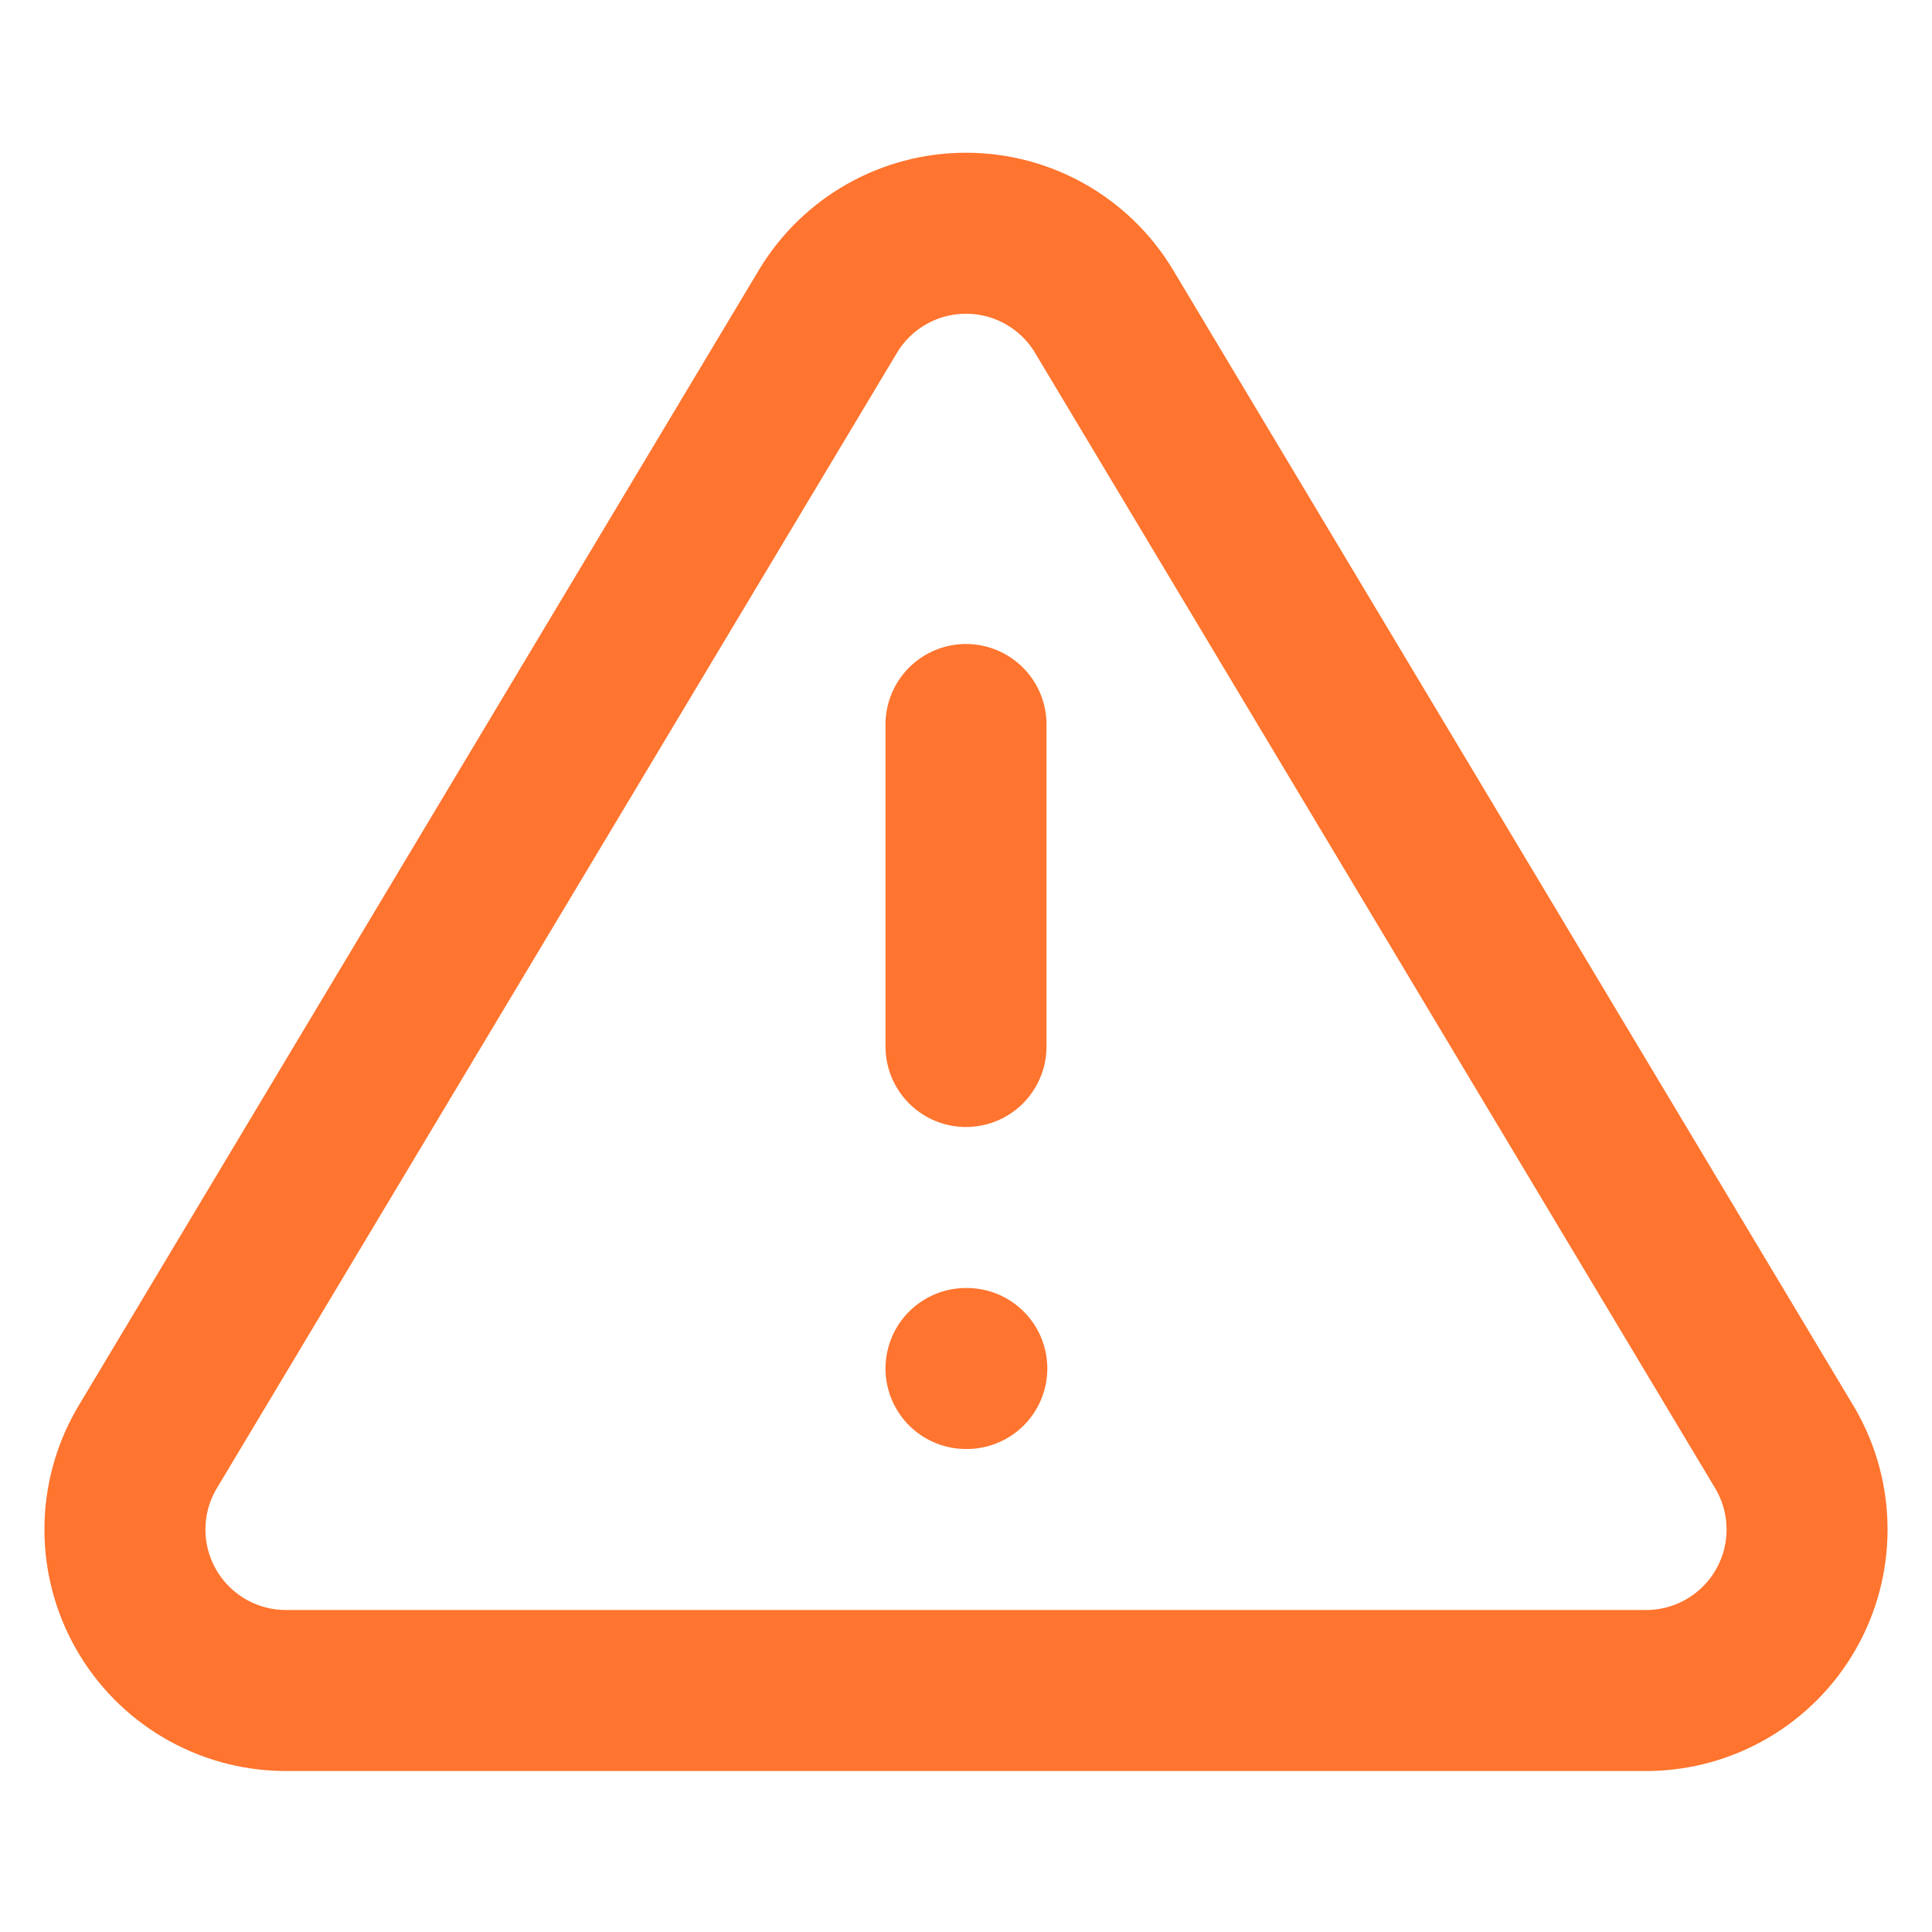
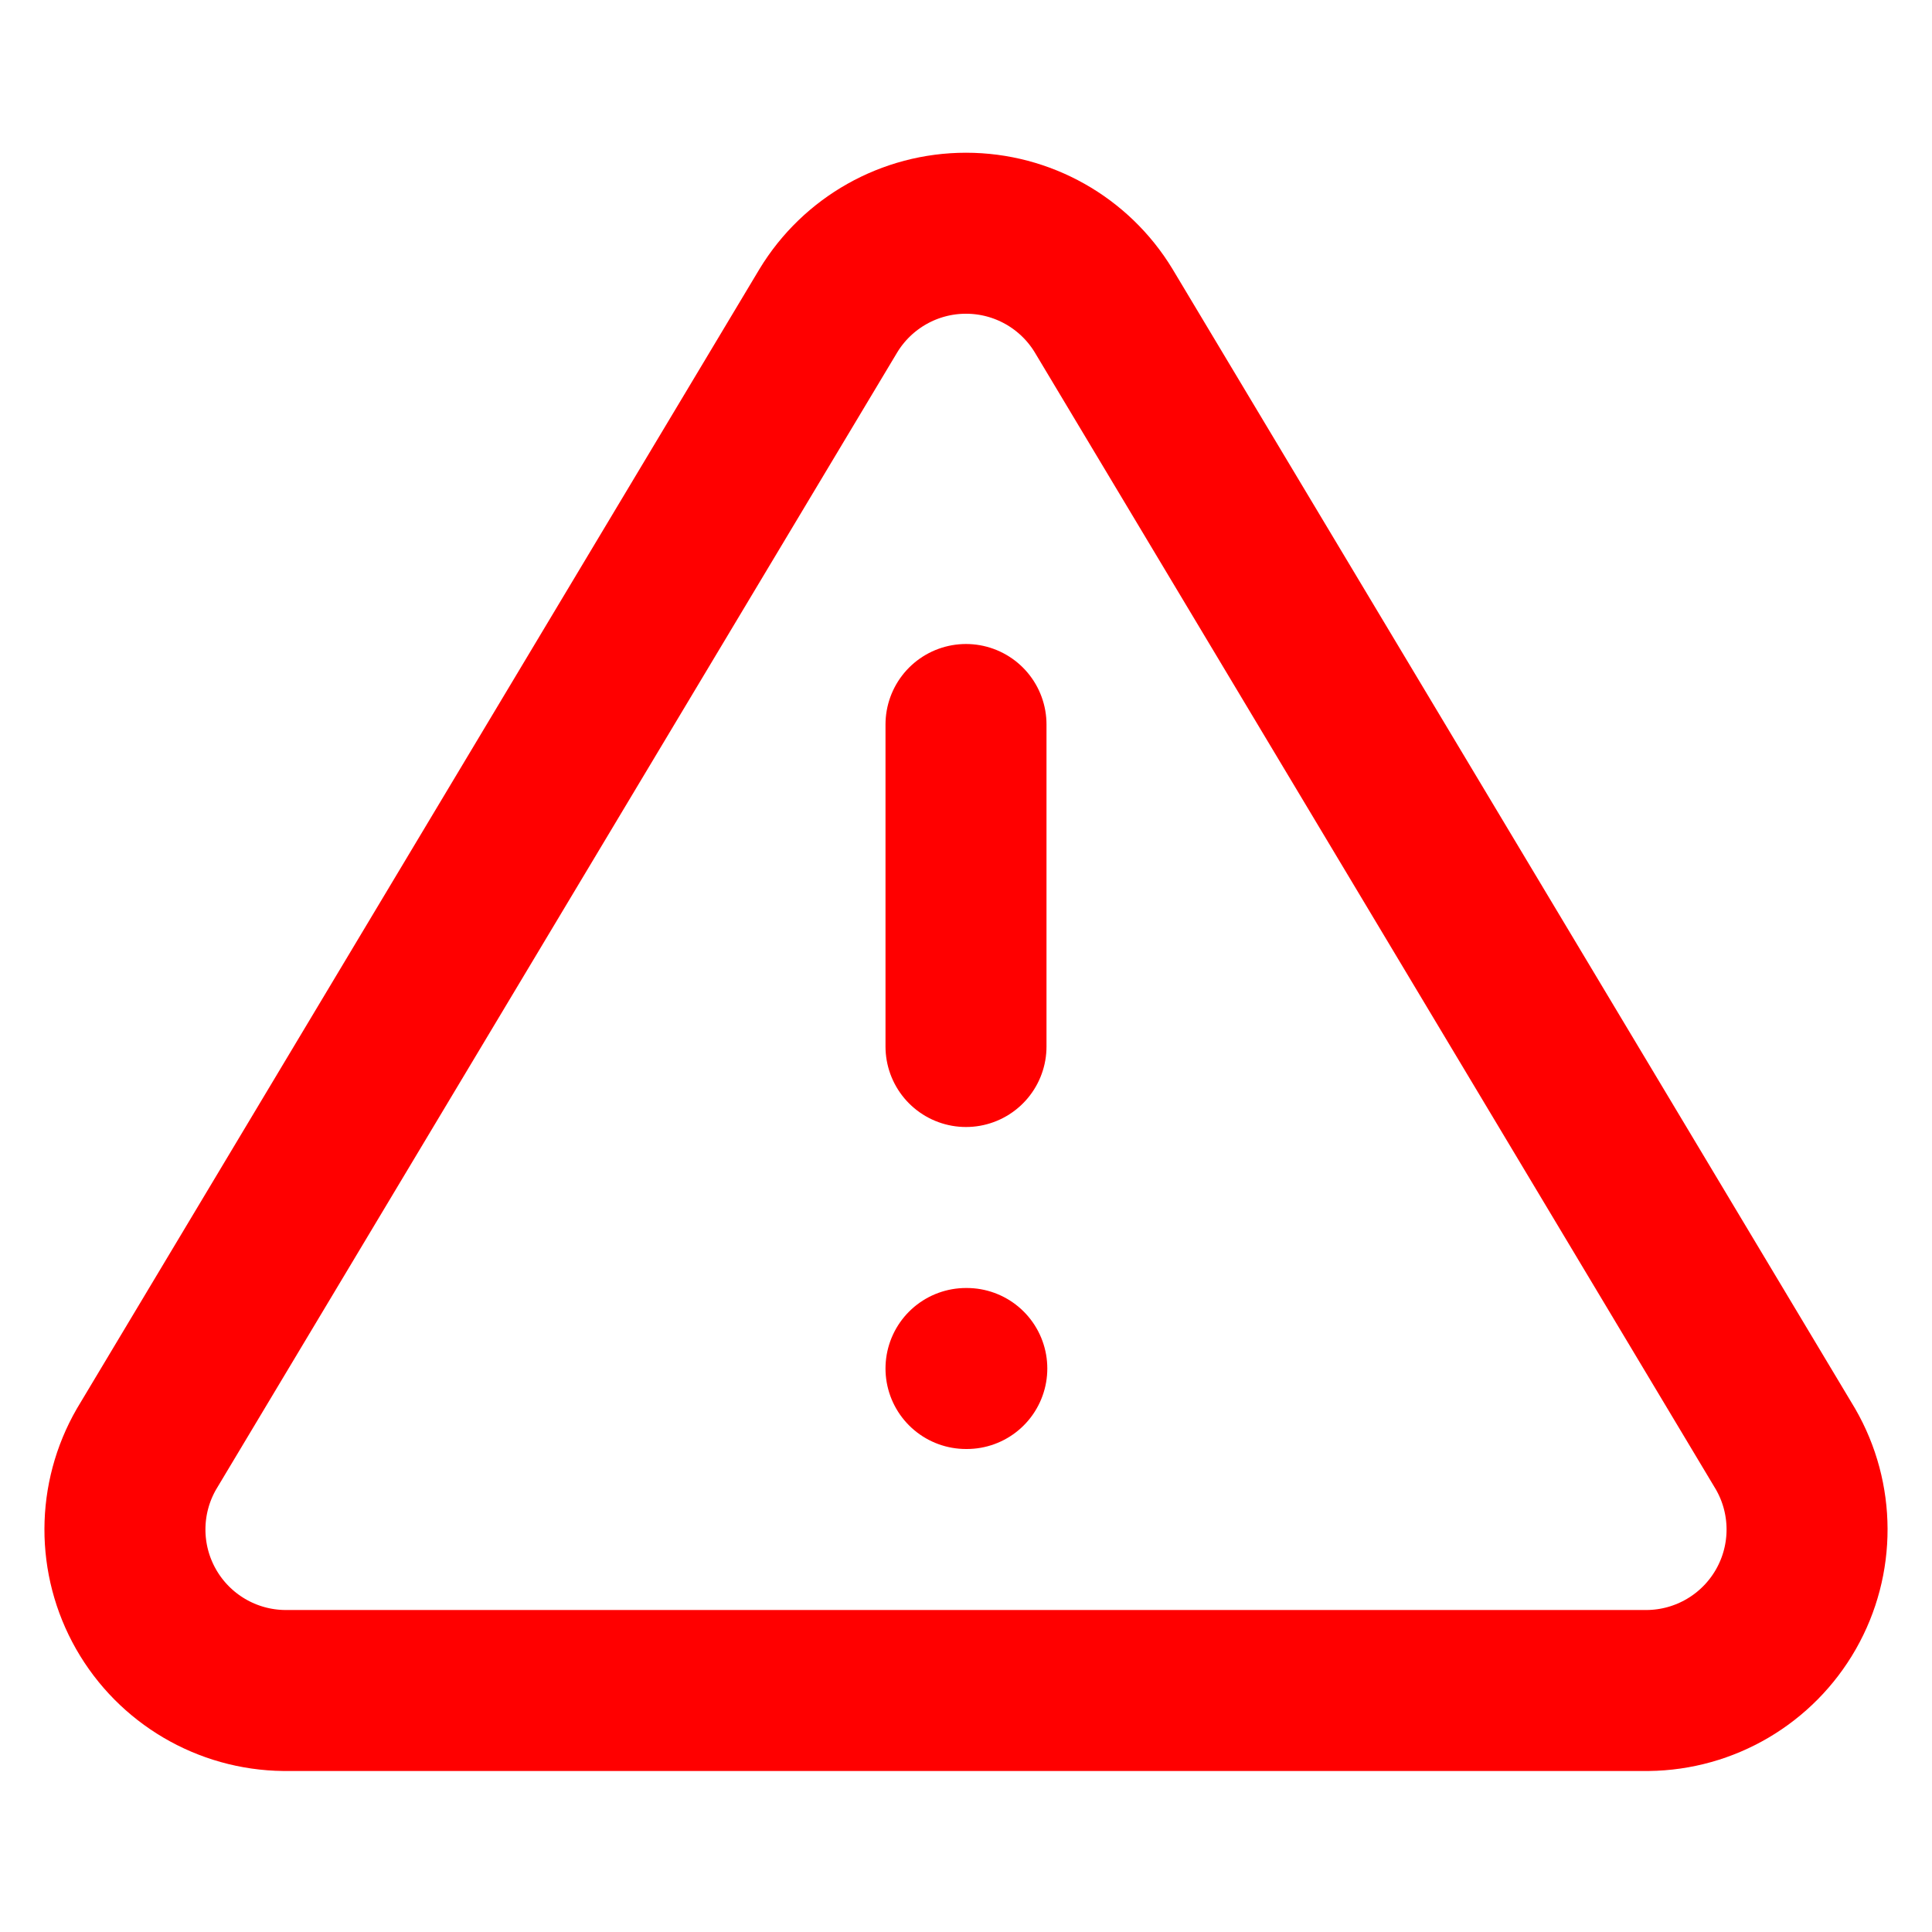
- <svg xmlns="http://www.w3.org/2000/svg" width="24" height="24" viewBox="0 0 24 24" fill="none" stroke="#ff742e" stroke-width="2" stroke-linecap="round" stroke-linejoin="round" class="feather feather-alert-triangle">
+ <svg xmlns="http://www.w3.org/2000/svg" width="24" height="24" viewBox="0 0 24 24" fill="none" stroke="red" stroke-width="2" stroke-linecap="round" stroke-linejoin="round" class="feather feather-alert-triangle">
  <path d="M10.29 3.86L1.82 18a2 2 0 0 0 1.71 3h16.94a2 2 0 0 0 1.71-3L13.71 3.86a2 2 0 0 0-3.42 0z" />
  <line x1="12" y1="9" x2="12" y2="13" />
  <line x1="12" y1="17" x2="12.01" y2="17" />
</svg>
